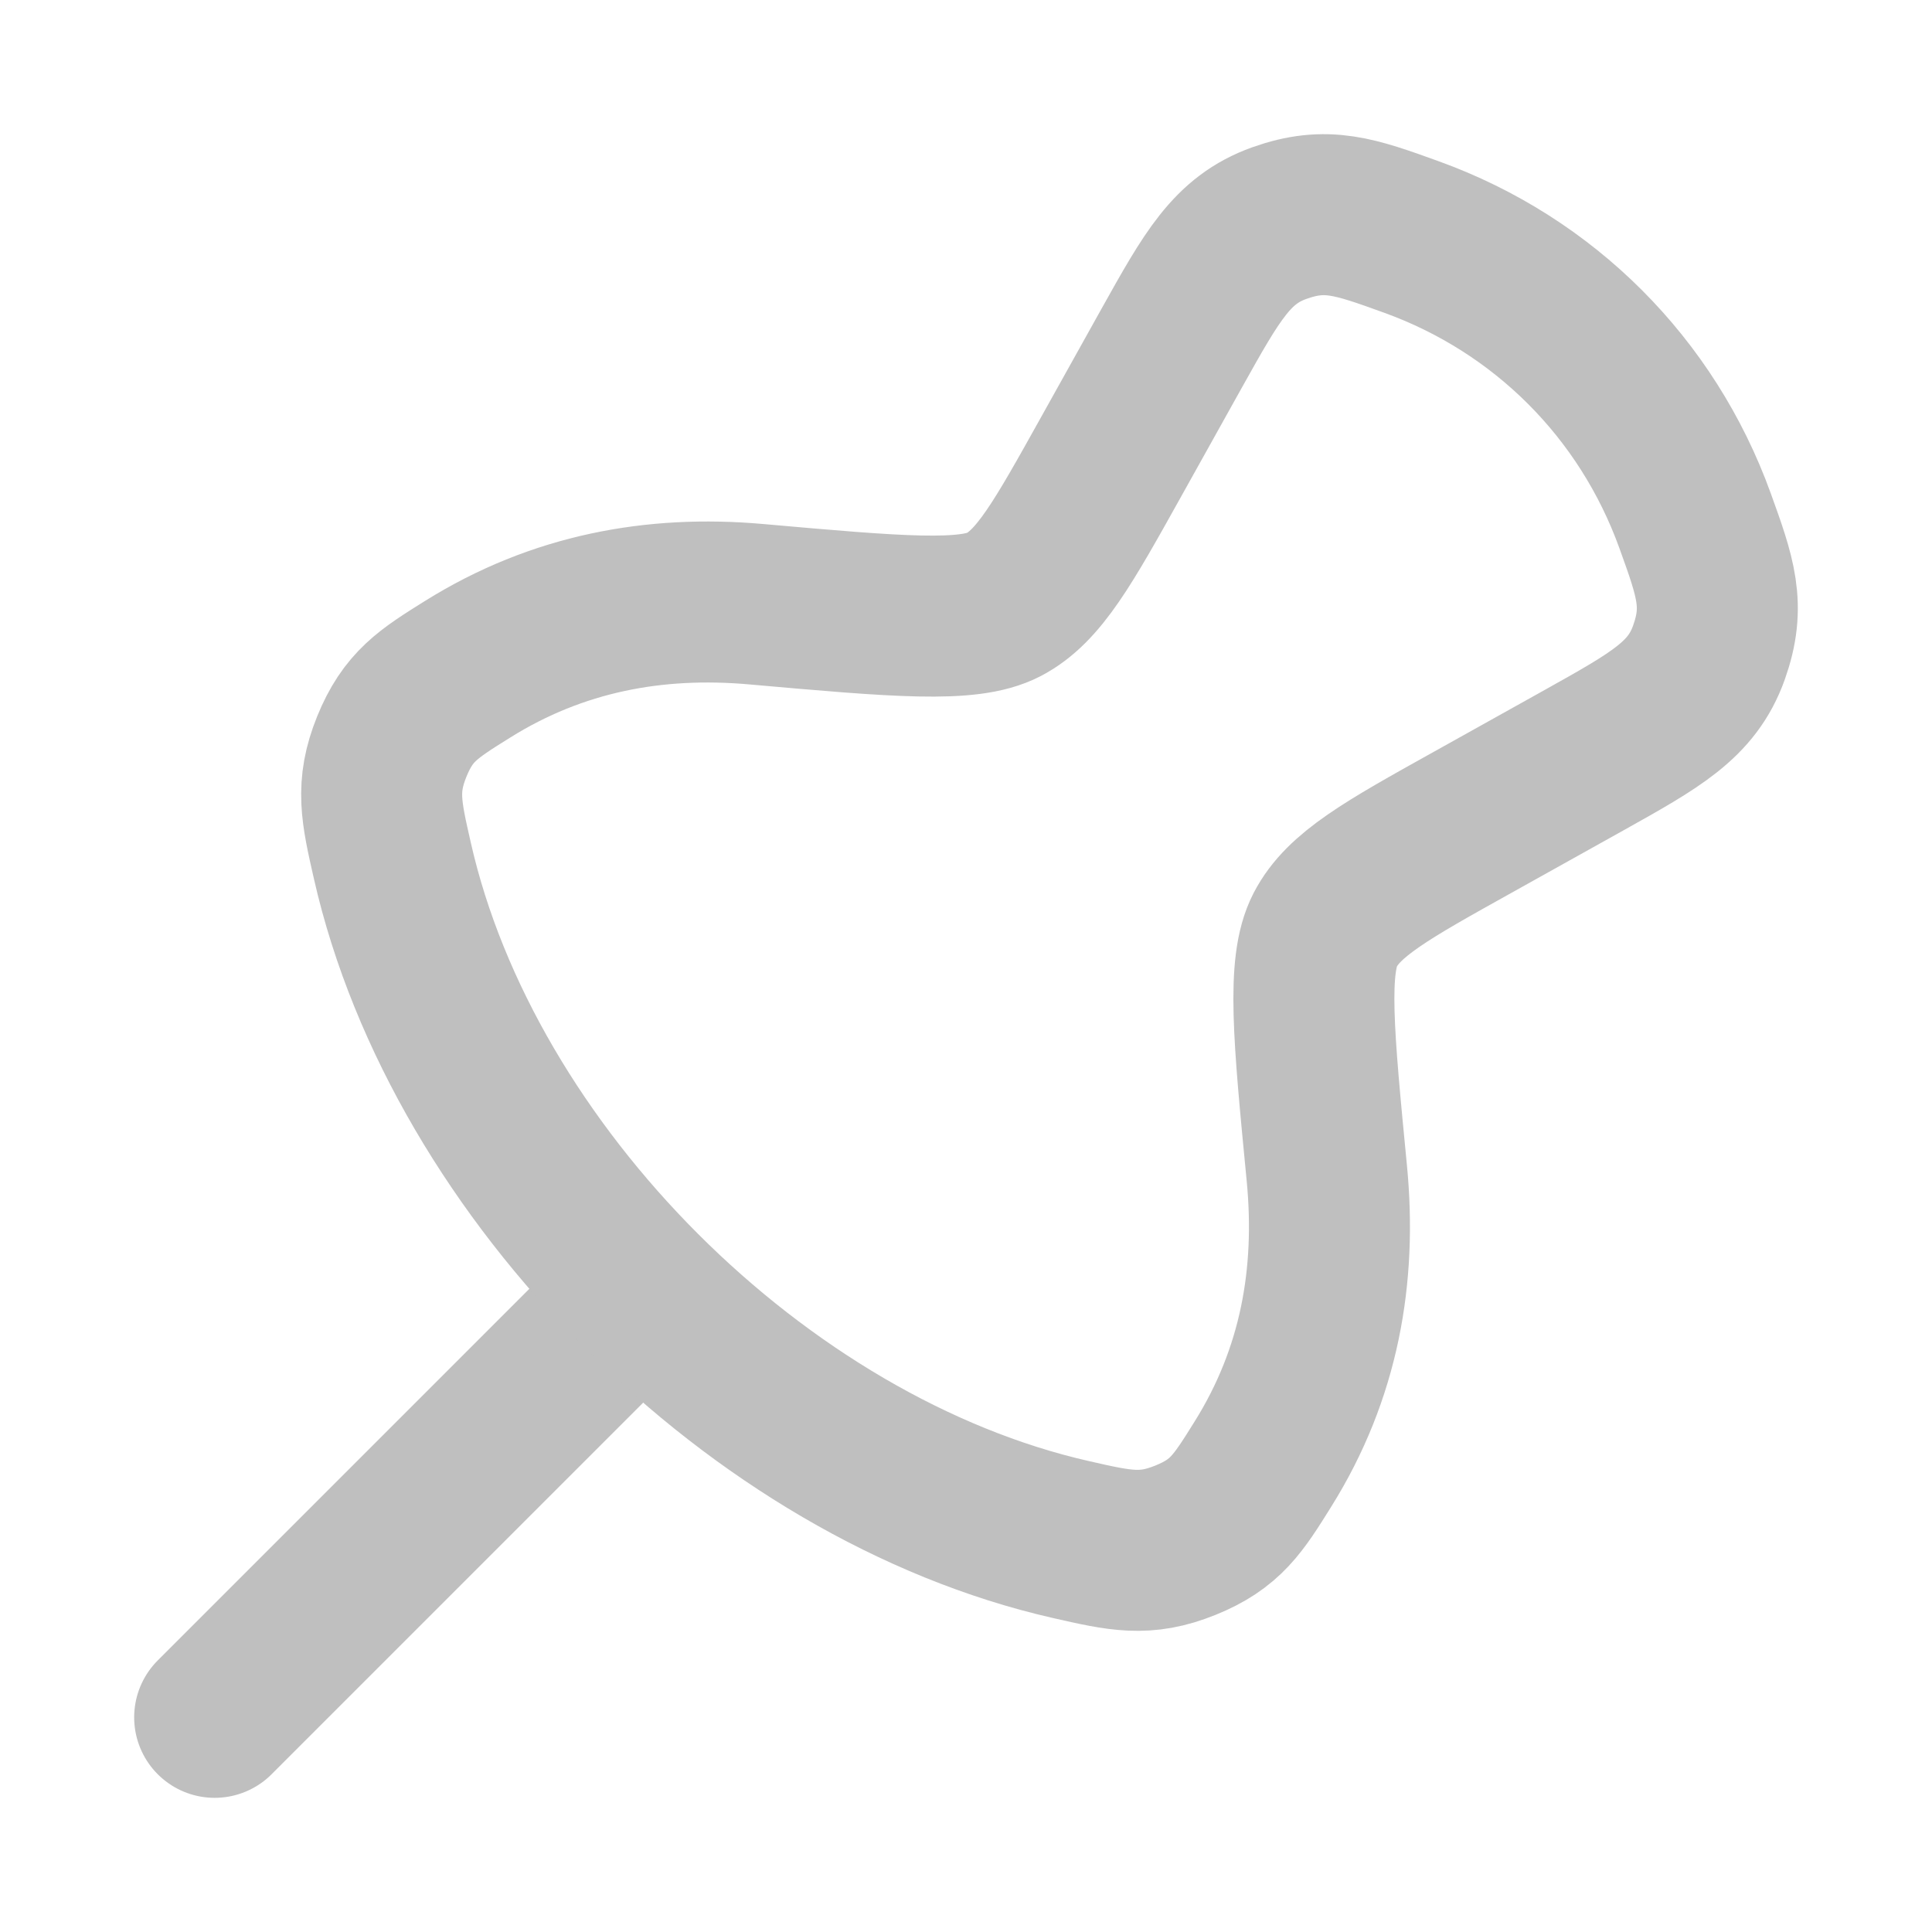
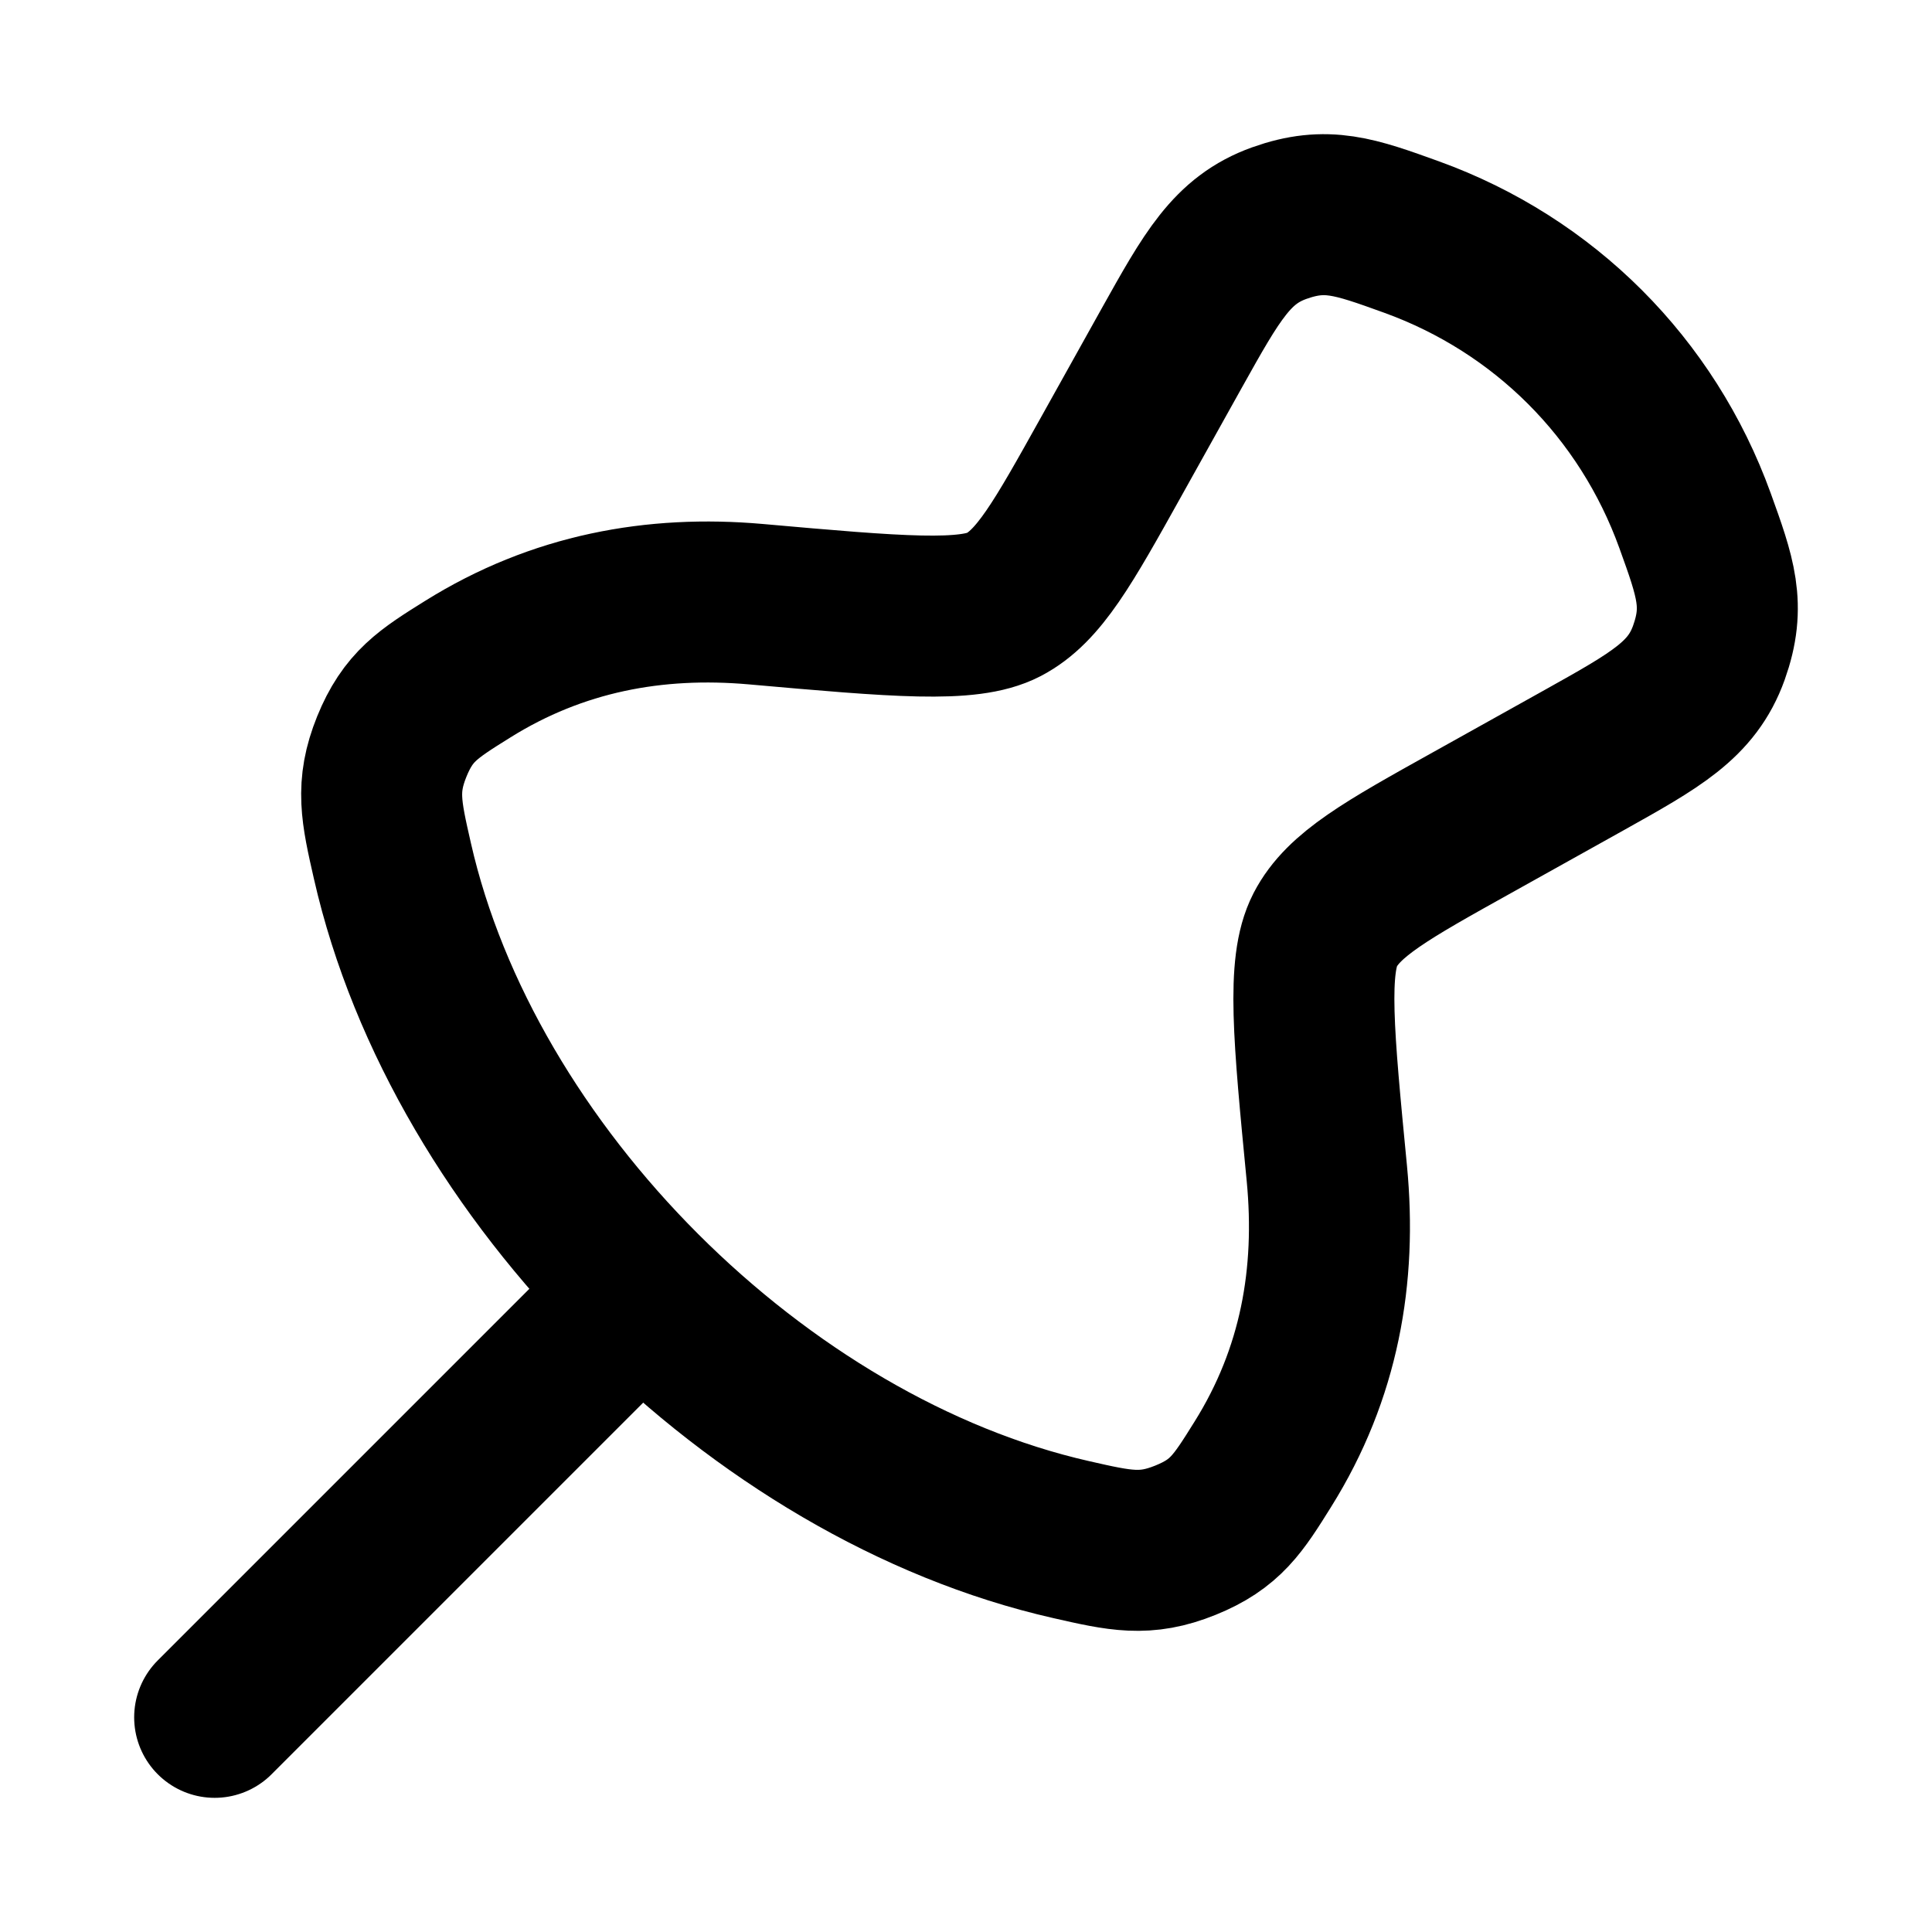
<svg xmlns="http://www.w3.org/2000/svg" width="18" height="18" viewBox="0 0 18 18" fill="none">
-   <path d="M2 16L5.889 12.111" stroke="#BFBFBF" stroke-width="1.5" stroke-linecap="round" stroke-linejoin="round" />
-   <path d="M9.979 14.344C7.067 13.683 4.317 10.933 3.656 8.021C3.551 7.56 3.499 7.33 3.65 6.956C3.802 6.582 3.987 6.466 4.357 6.235C5.194 5.712 6.101 5.546 7.042 5.629C8.362 5.746 9.022 5.804 9.351 5.633C9.68 5.461 9.904 5.06 10.351 4.258L10.918 3.241C11.292 2.572 11.478 2.237 11.918 2.079C12.357 1.922 12.621 2.017 13.15 2.208C14.386 2.655 15.345 3.614 15.792 4.85C15.983 5.379 16.078 5.643 15.921 6.082C15.763 6.522 15.428 6.708 14.759 7.082L13.719 7.662C12.918 8.108 12.518 8.332 12.346 8.664C12.175 8.996 12.237 9.642 12.362 10.934C12.453 11.883 12.295 12.796 11.765 13.643C11.534 14.013 11.418 14.199 11.044 14.35C10.67 14.501 10.44 14.449 9.979 14.344Z" stroke="#BFBFBF" stroke-width="1.5" stroke-linecap="round" stroke-linejoin="round" />
+   <path d="M2 16L5.889 12.111" stroke="currentColor" stroke-width="1.5" stroke-linecap="round" stroke-linejoin="round" />
+   <path d="M9.979 14.344C7.067 13.683 4.317 10.933 3.656 8.021C3.551 7.56 3.499 7.33 3.65 6.956C3.802 6.582 3.987 6.466 4.357 6.235C5.194 5.712 6.101 5.546 7.042 5.629C8.362 5.746 9.022 5.804 9.351 5.633C9.68 5.461 9.904 5.06 10.351 4.258L10.918 3.241C11.292 2.572 11.478 2.237 11.918 2.079C12.357 1.922 12.621 2.017 13.15 2.208C14.386 2.655 15.345 3.614 15.792 4.85C15.983 5.379 16.078 5.643 15.921 6.082C15.763 6.522 15.428 6.708 14.759 7.082L13.719 7.662C12.918 8.108 12.518 8.332 12.346 8.664C12.175 8.996 12.237 9.642 12.362 10.934C12.453 11.883 12.295 12.796 11.765 13.643C11.534 14.013 11.418 14.199 11.044 14.35C10.67 14.501 10.44 14.449 9.979 14.344Z" stroke="currentColor" stroke-width="1.5" stroke-linecap="round" stroke-linejoin="round" />
</svg>
